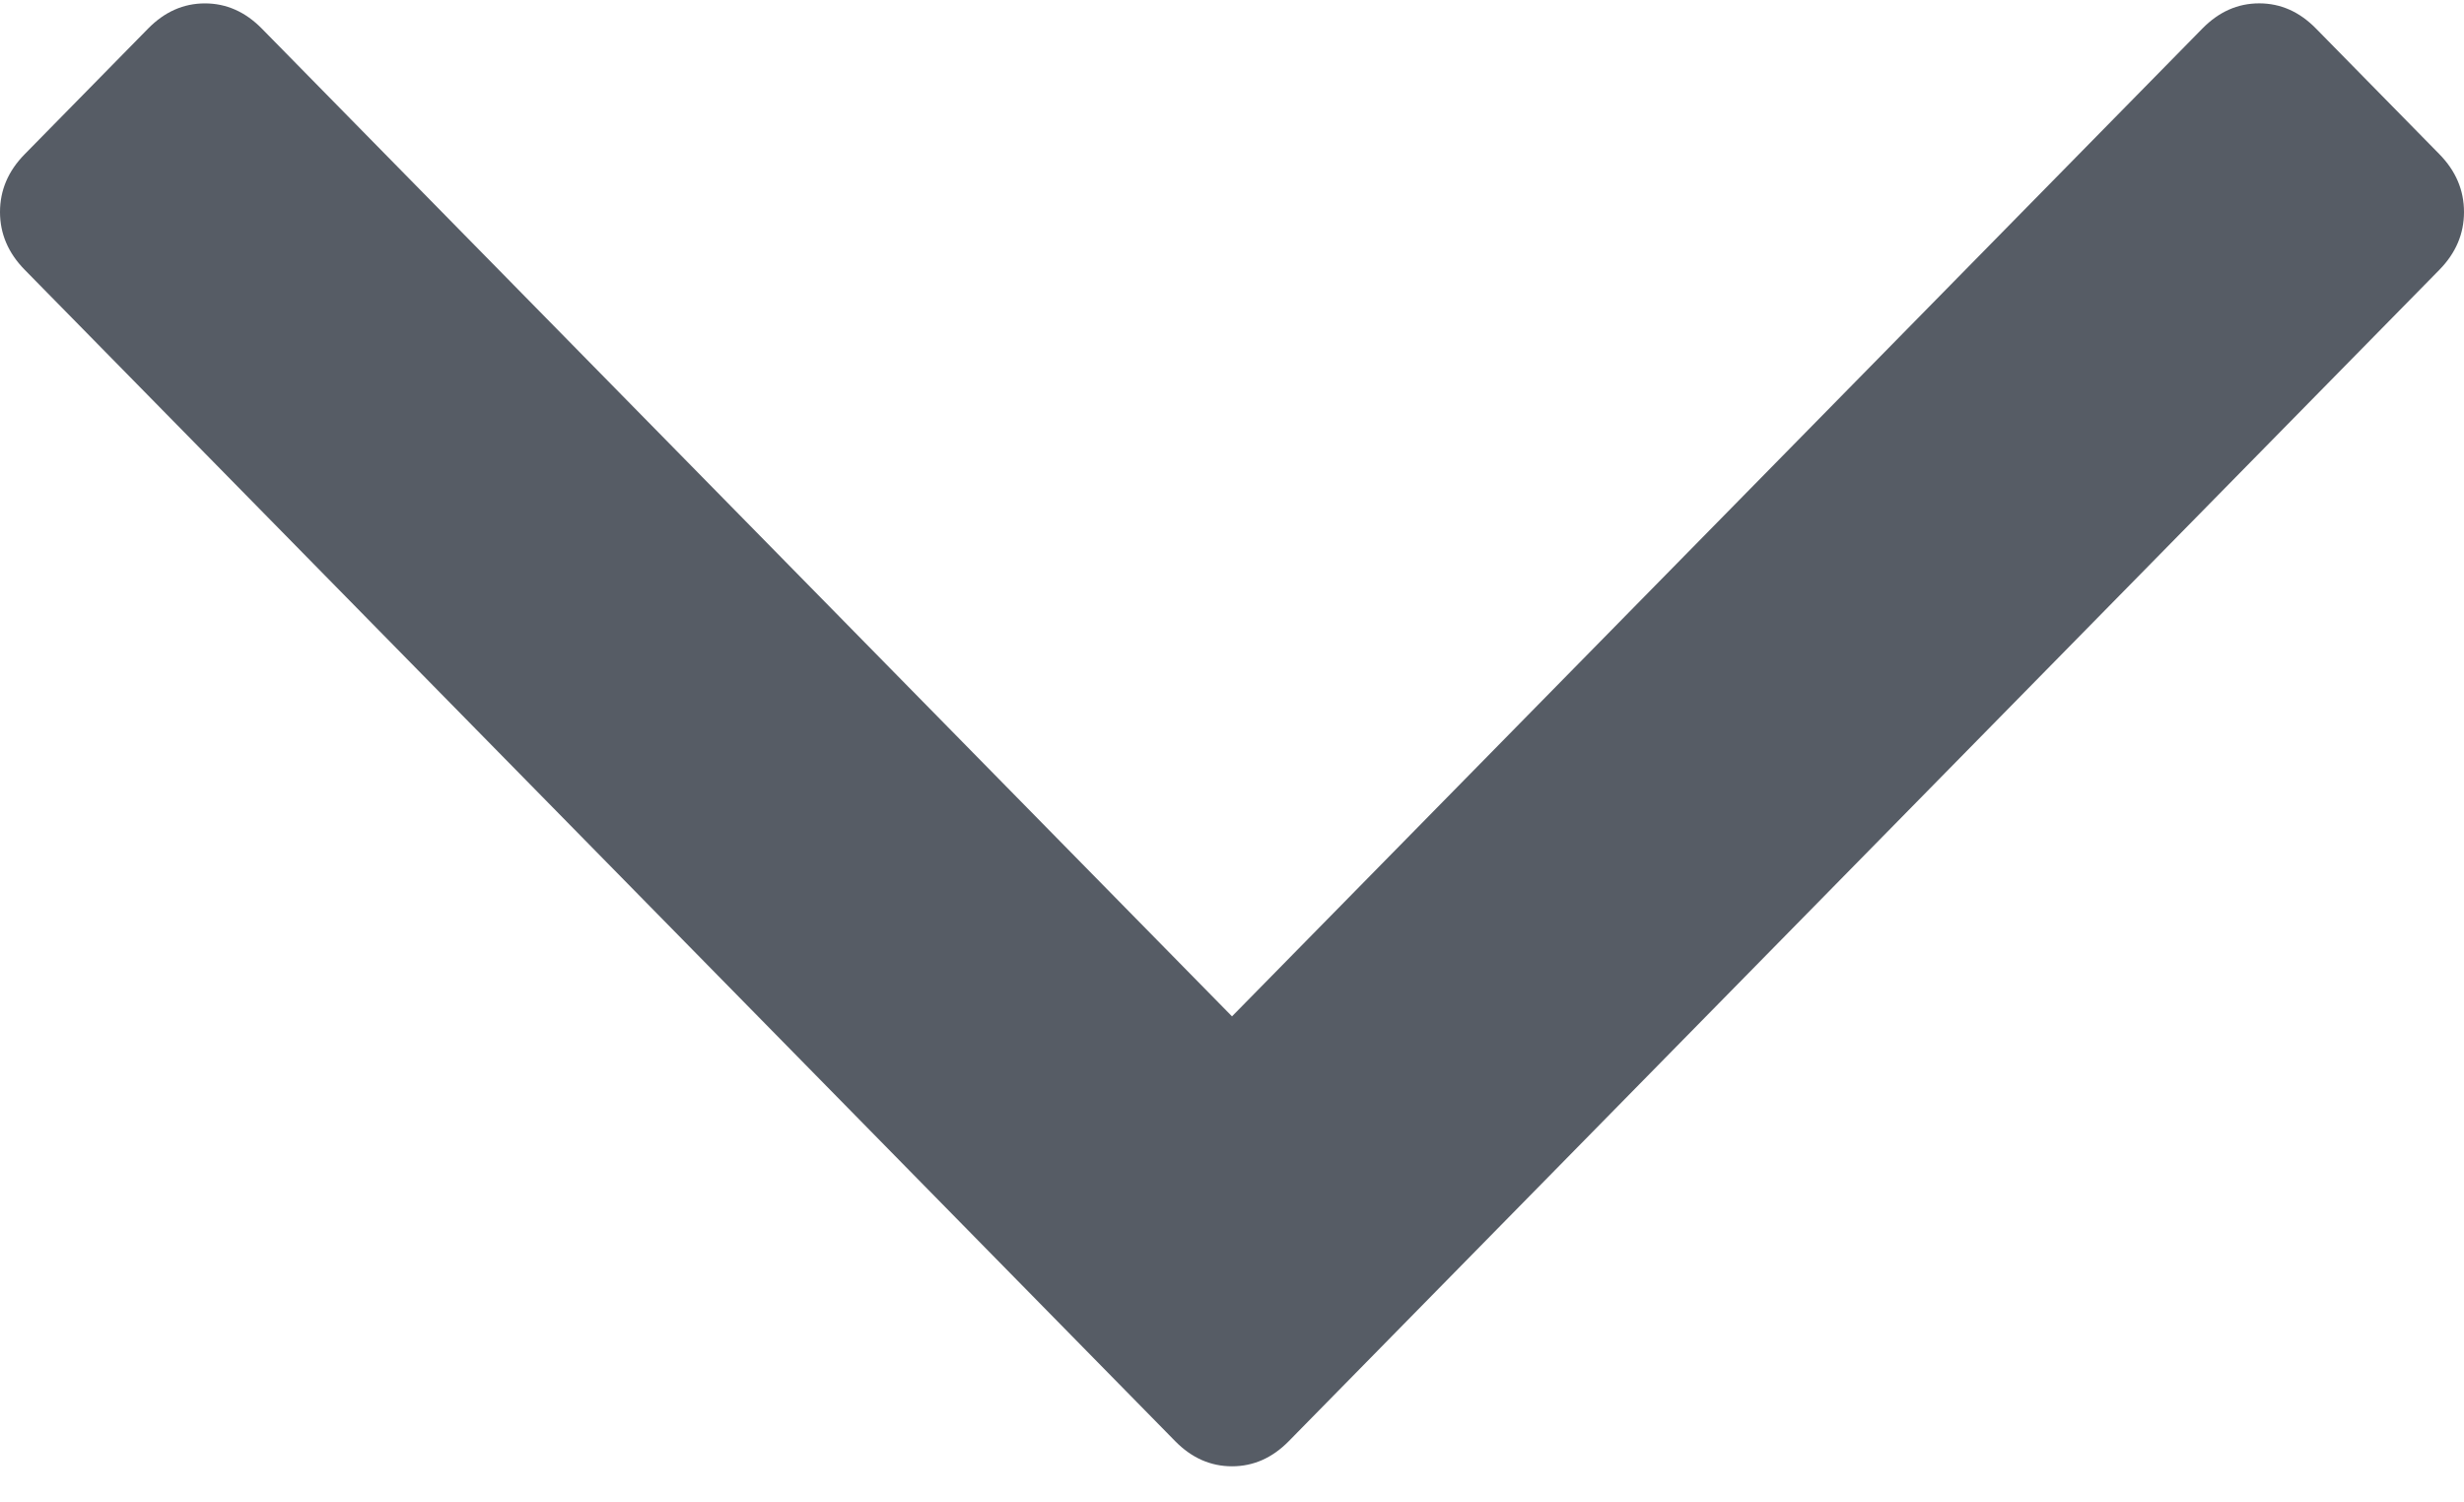
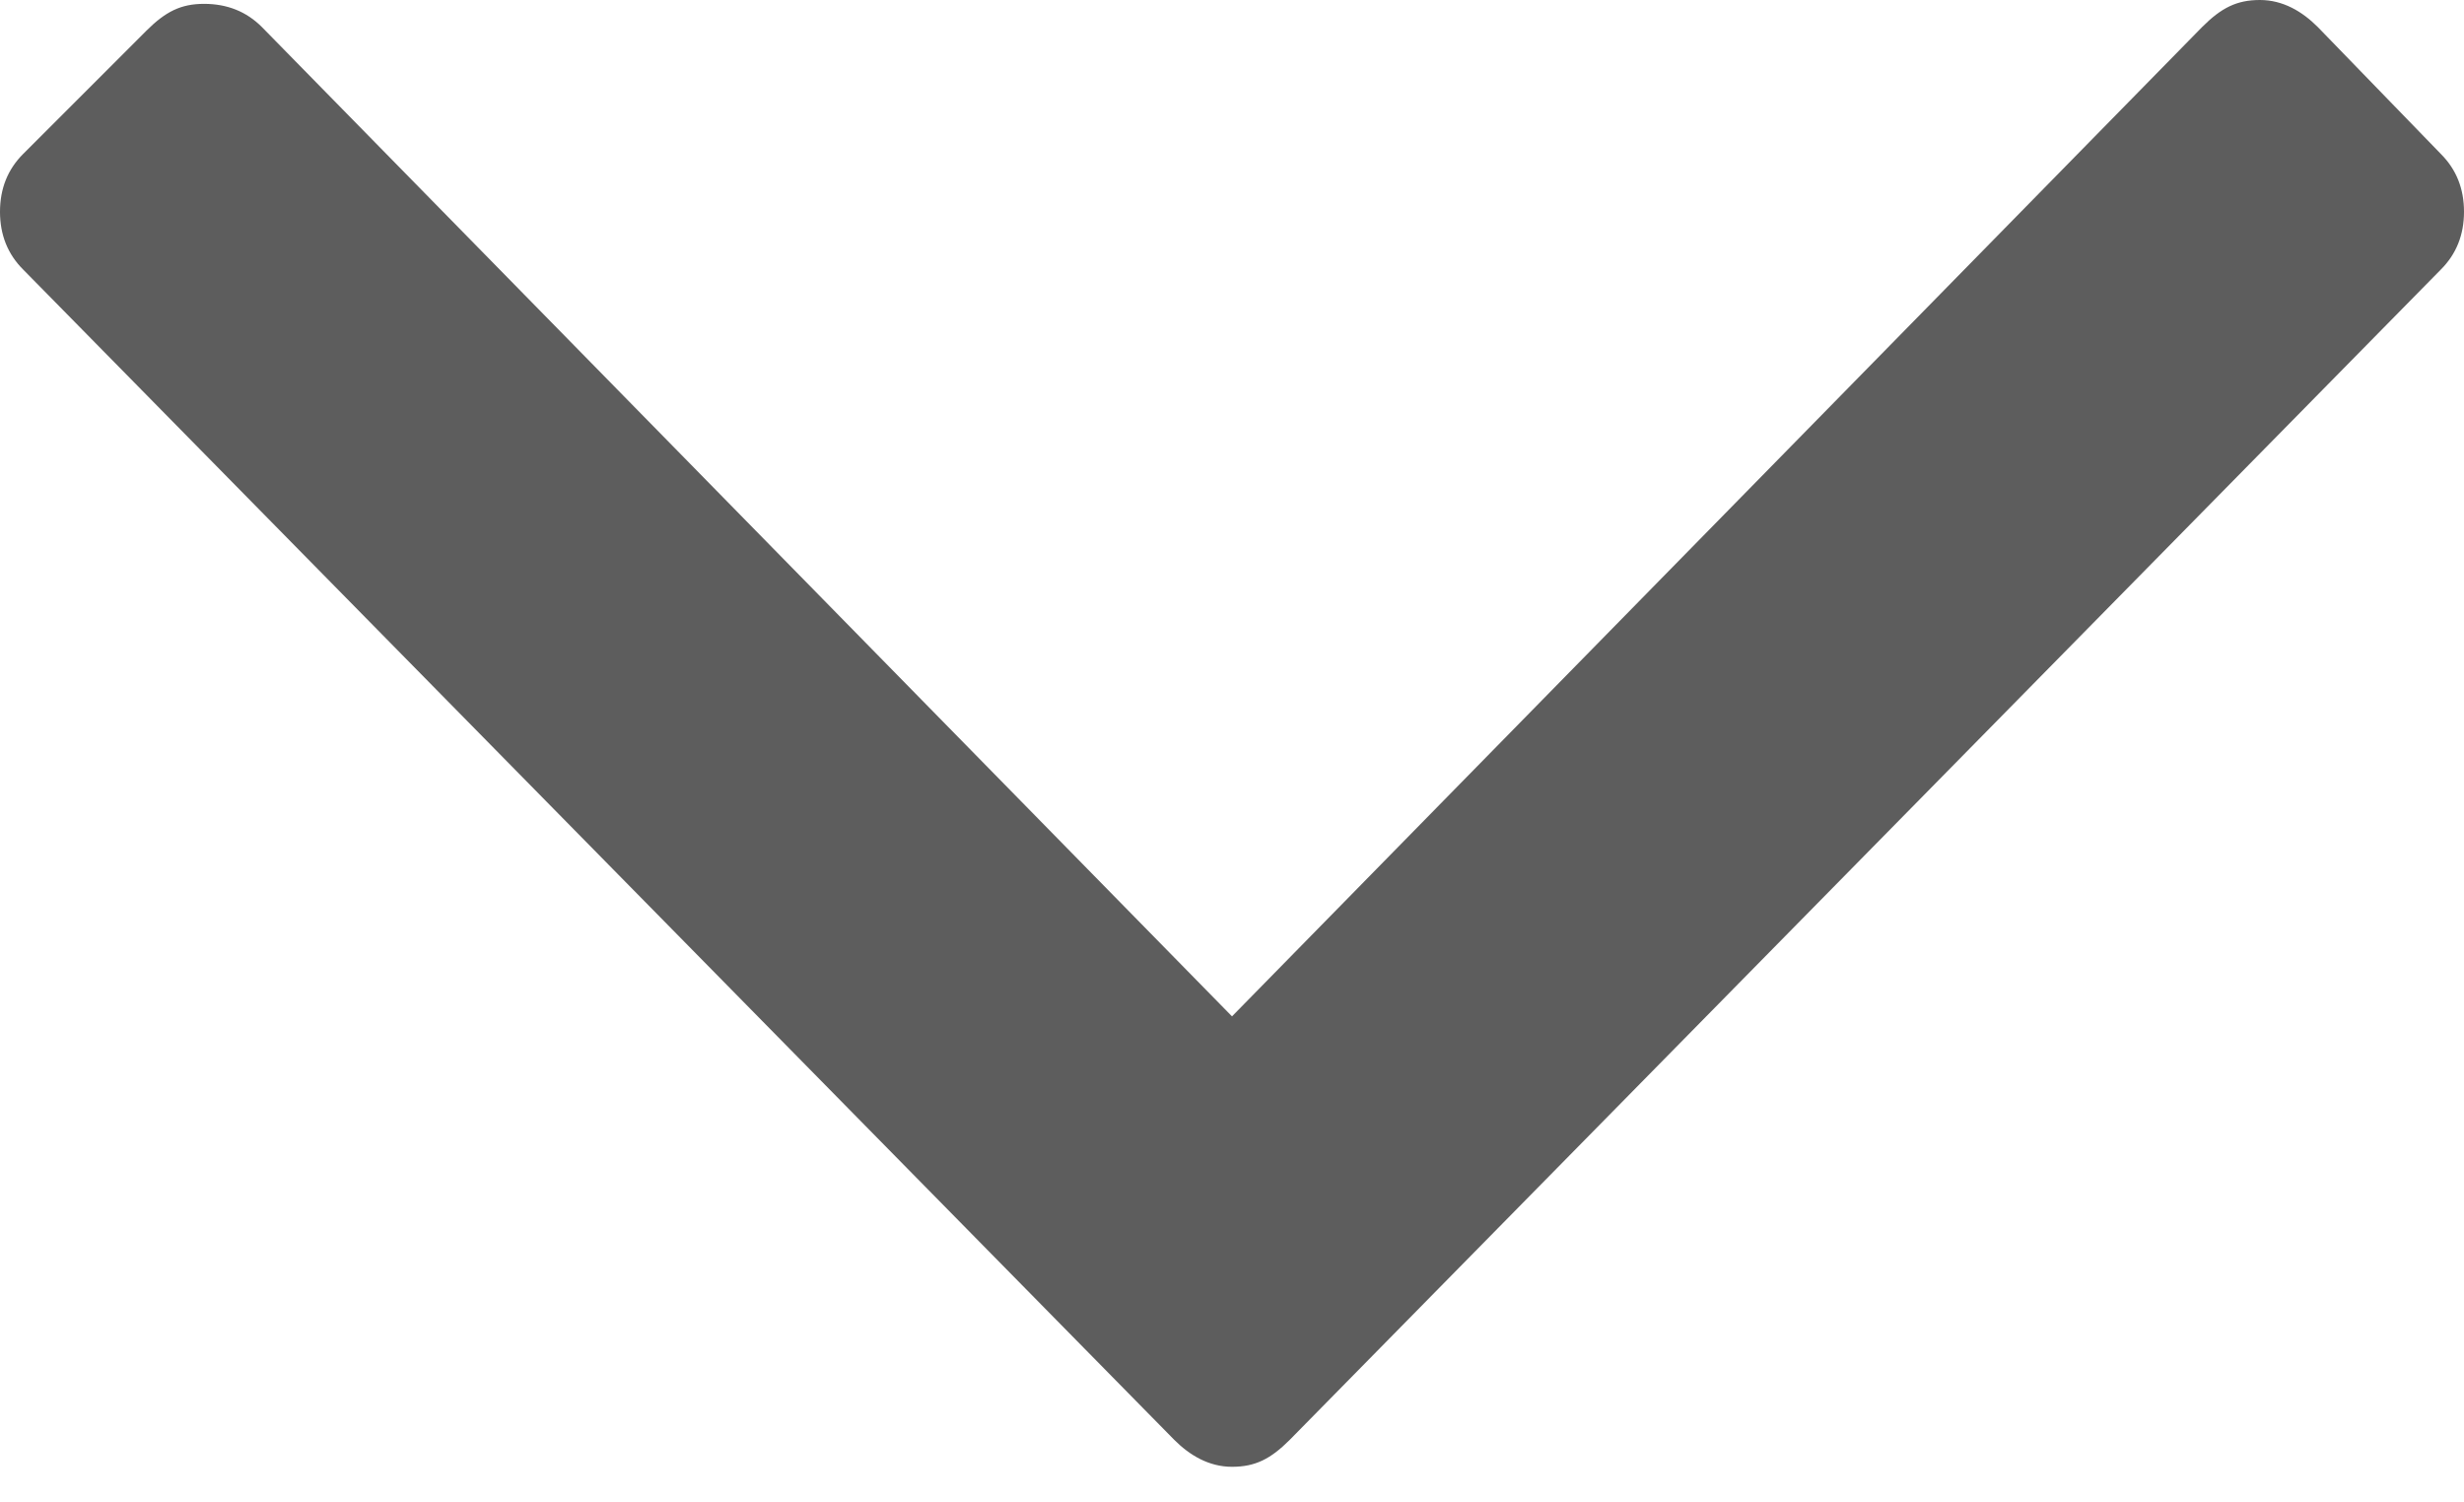
- <svg xmlns="http://www.w3.org/2000/svg" width="64" height="39" viewBox="0 0 64 39">
-   <path fill="#565C65" d="M63.36 4.004L60.155.741c-.427-.436-.919-.654-1.475-.654-.555 0-1.047.218-1.475.654L32 26.4 6.798.74C6.37.306 5.878.088 5.323.088c-.556 0-1.048.218-1.476.654L.642 4.005C.213 4.44 0 4.941 0 5.507c0 .565.214 1.066.642 1.501l29.883 30.427c.427.435.92.652 1.475.652.556 0 1.047-.217 1.474-.652L63.361 7.008c.427-.435.639-.936.639-1.501 0-.566-.212-1.067-.64-1.503z" />
+ <svg xmlns="http://www.w3.org/2000/svg" version="1.1" id="Layer_1" x="0px" y="0px" viewBox="0 0 64 39" style="enable-background:new 0 0 64 39;" xml:space="preserve">
+   <style type="text/css">
+ 	.st0{fill:#5D5D5D;}
+ </style>
+   <path class="st0" d="M63.4,4l-3.2-3.3C59.8,0.3,59.3,0,58.7,0s-1,0.2-1.5,0.7L32,26.4L6.8,0.7C6.4,0.3,5.9,0.1,5.3,0.1  s-1,0.2-1.5,0.7L0.6,4C0.2,4.4,0,4.9,0,5.5S0.2,6.6,0.6,7l29.9,30.4c0.4,0.4,0.9,0.7,1.5,0.7c0.6,0,1-0.2,1.5-0.7L63.4,7  C63.8,6.6,64,6.1,64,5.5S63.8,4.4,63.4,4z" />
</svg>
